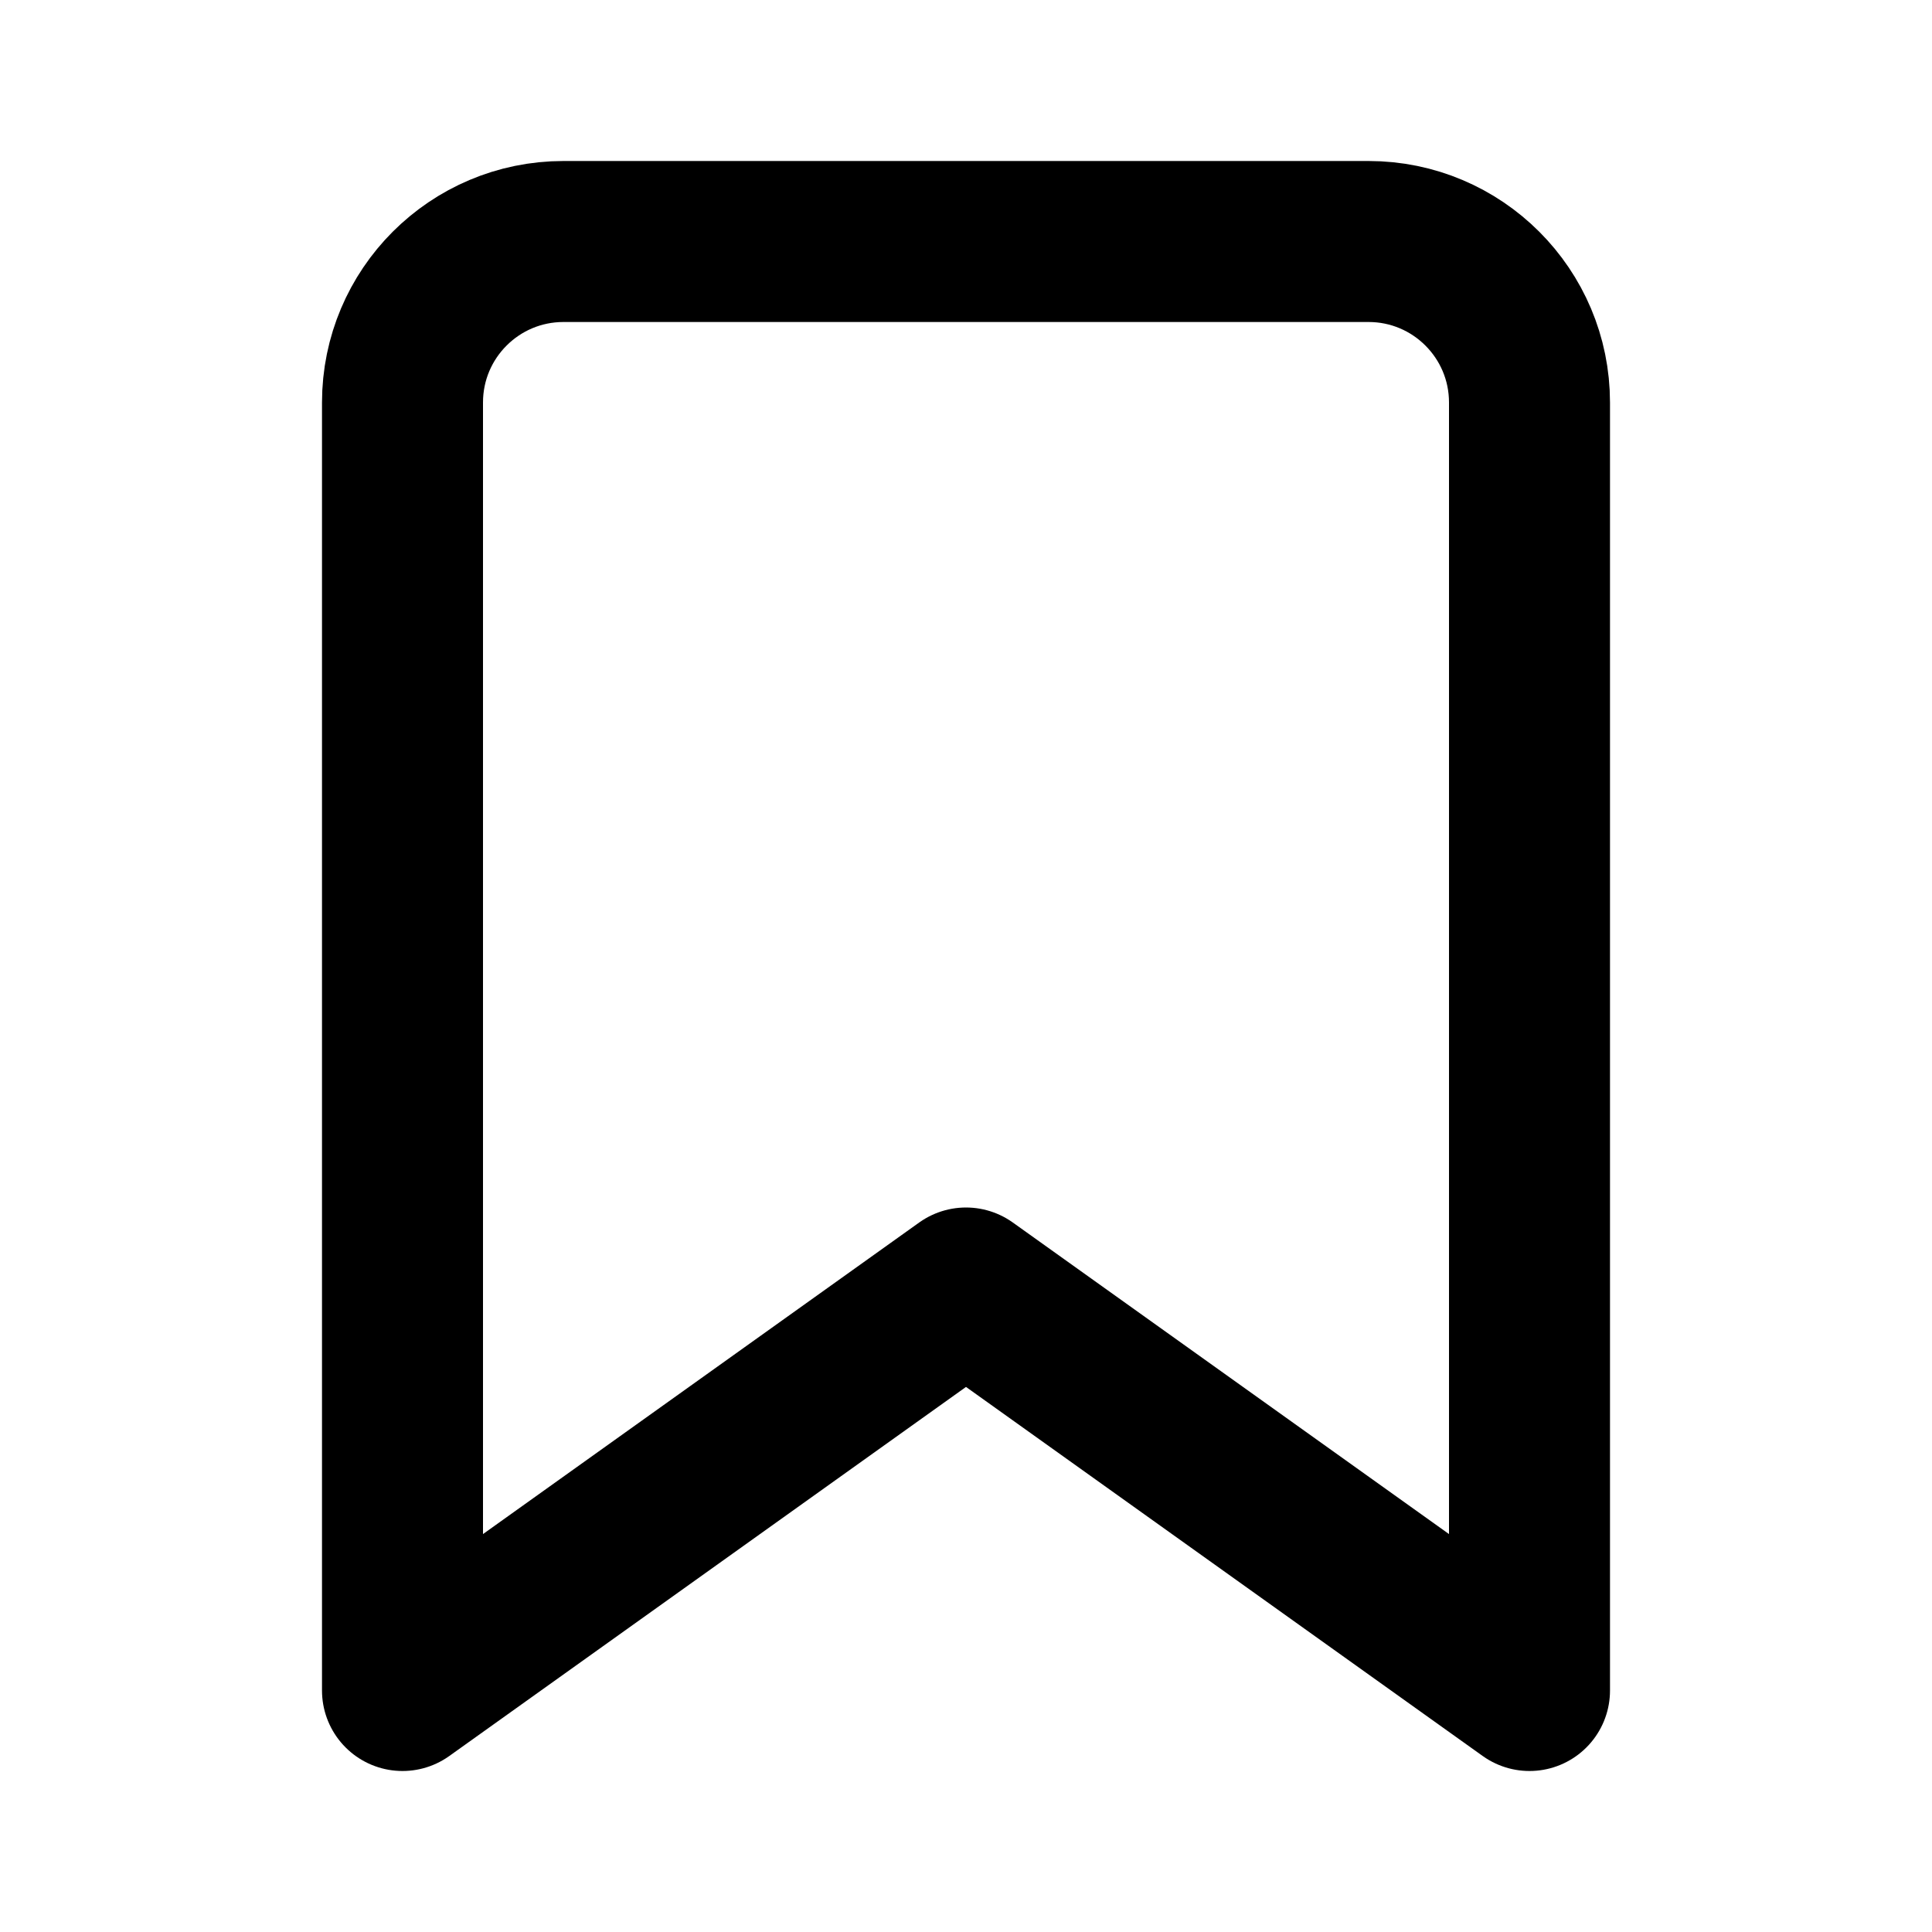
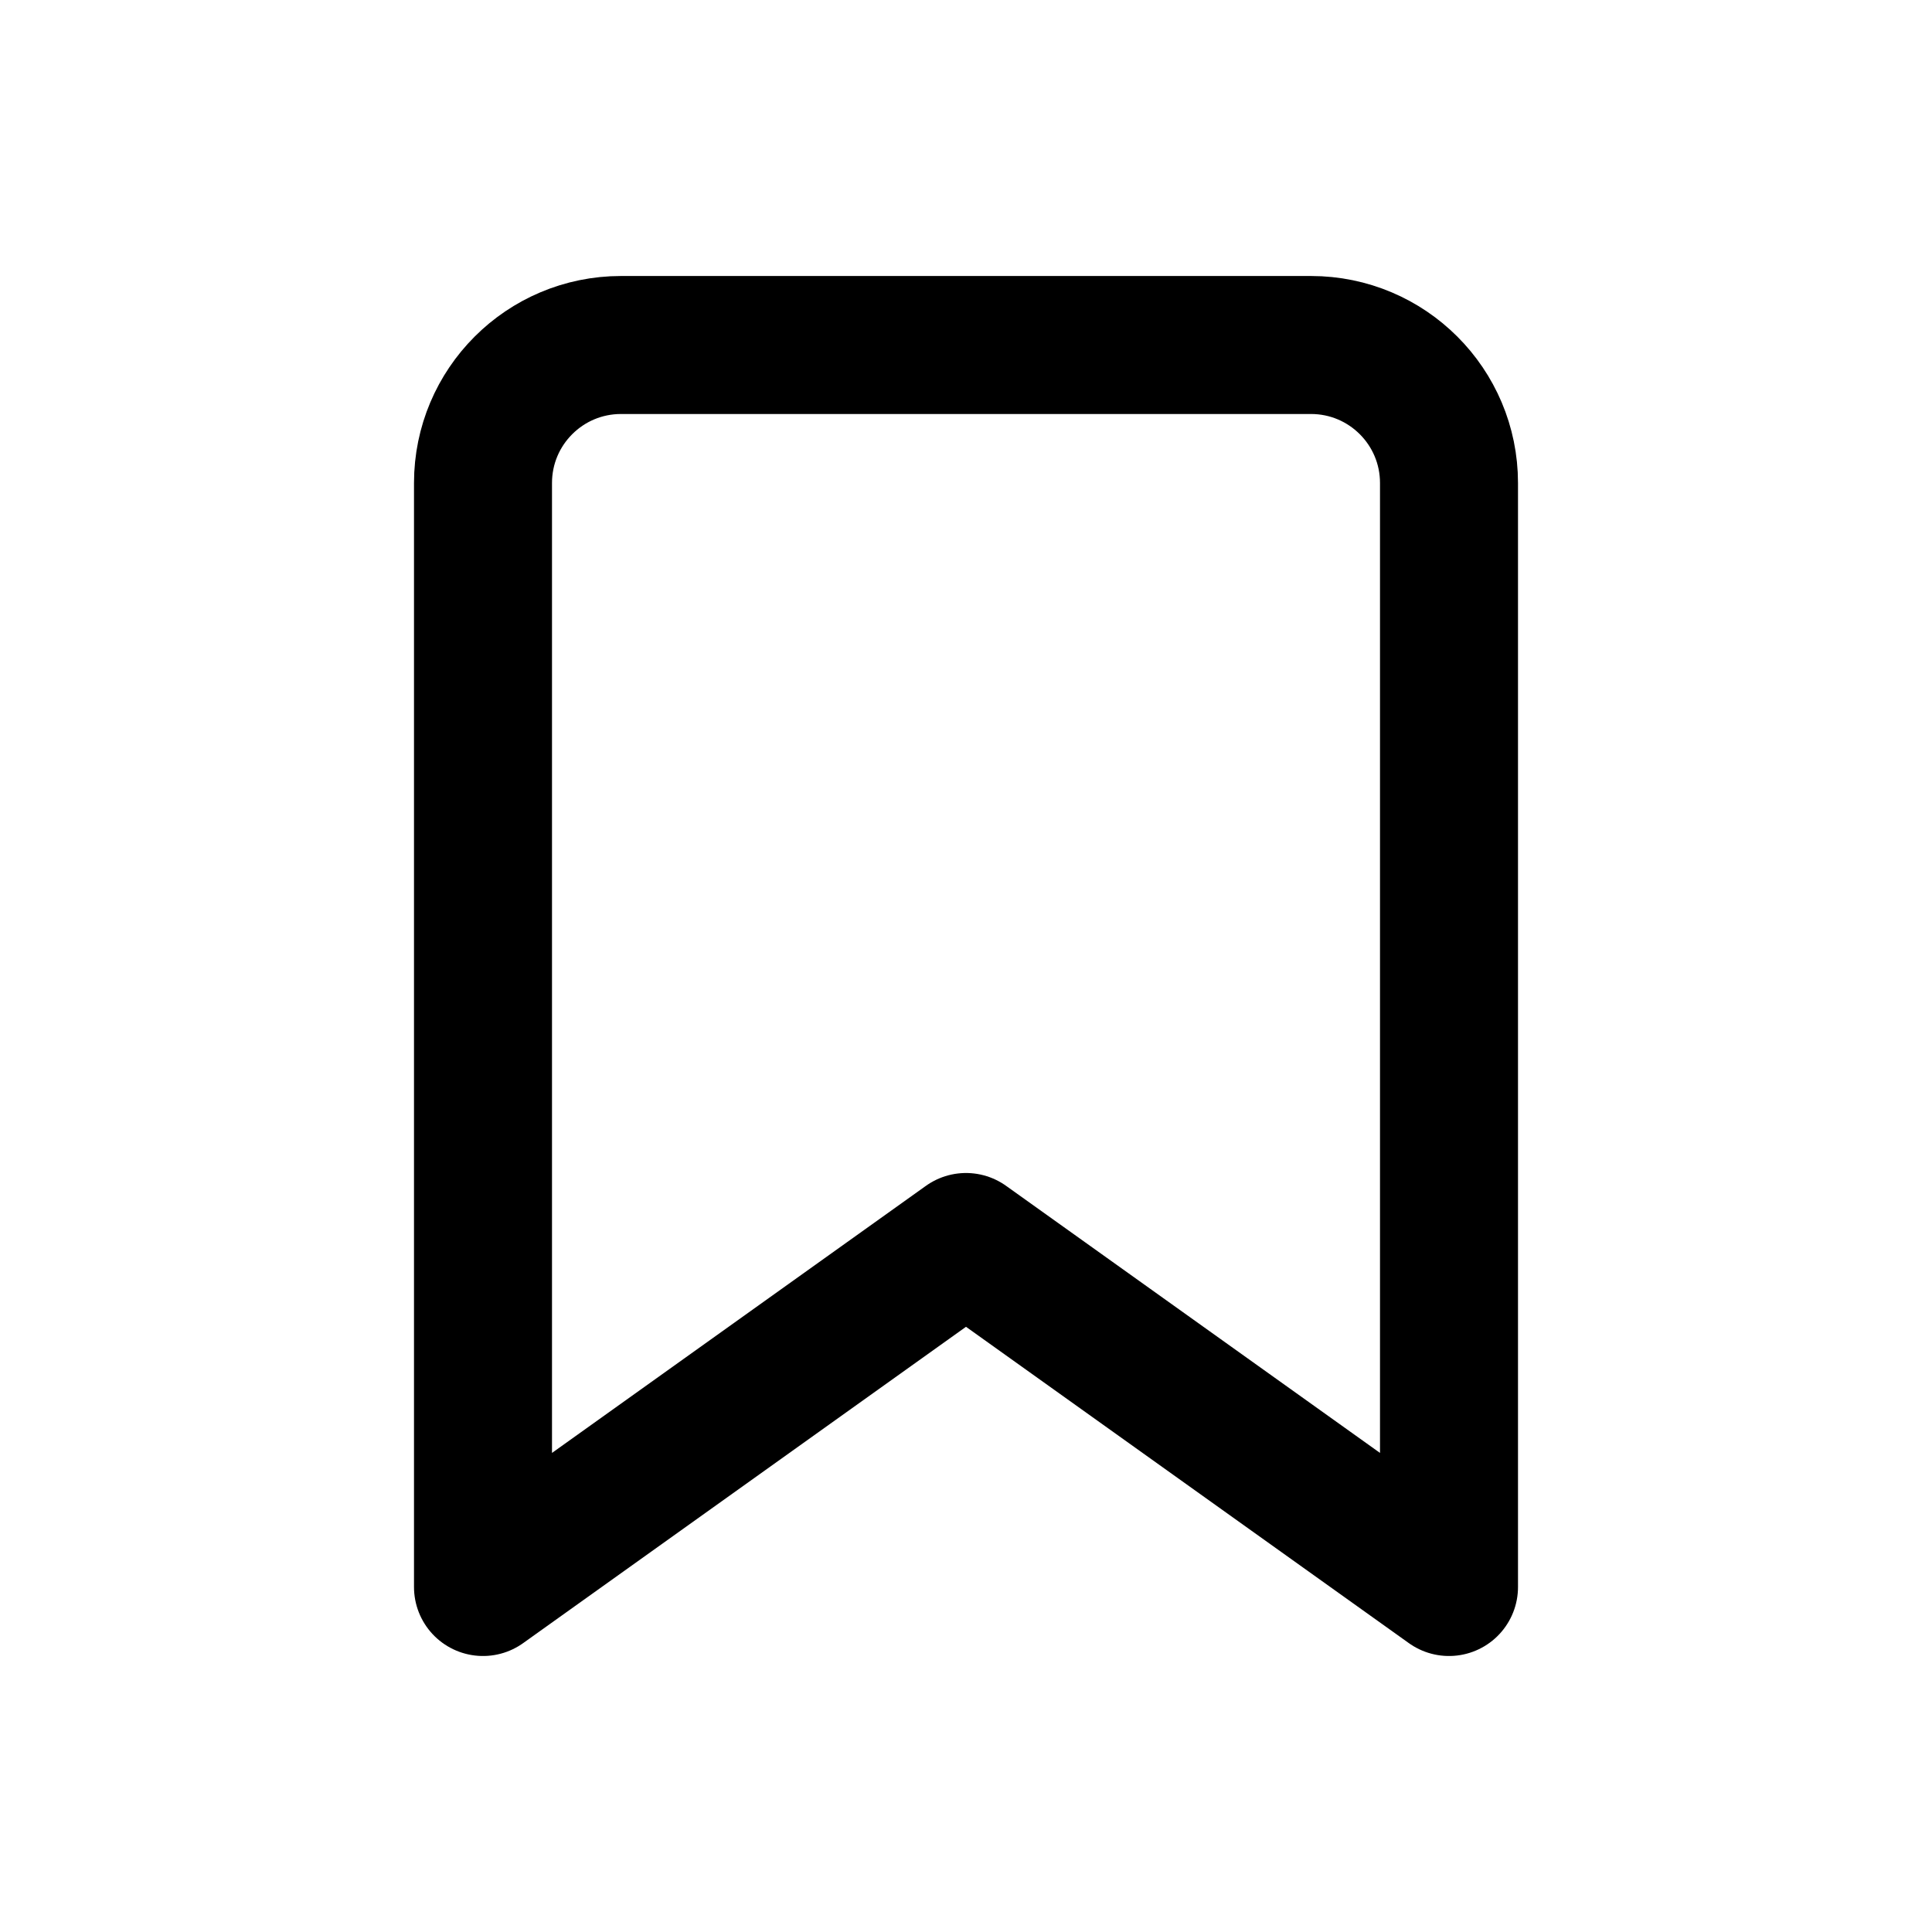
- <svg viewBox="0 0 24 24" fill="none" stroke="currentColor" stroke-width="2" stroke-linecap="round" stroke-linejoin="round" aria-label="bookmark" id="bookmarkSvg">
+ <svg viewBox="-2 -2 28 28" fill="none" stroke="currentColor" stroke-width="2" stroke-linecap="round" stroke-linejoin="round" aria-label="bookmark" id="bookmarkSvg">
  <g id="bookmark-g">
-     <rect width="24" height="24" fill="transparent" stroke="none" pointer-events="all" />
+     <rect x="-2" y="-2" width="28" height="28" fill="transparent" stroke="none" pointer-events="all" />
    <g pointer-events="none">
      <path d="M19 21l-7-5-7 5V5a2 2 0 0 1 2-2h10a2 2 0 0 1 2 2z">
        <animateTransform attributeName="transform" type="translate" values="0 0; 0 -1; 0 0" dur="0.4s" begin="bookmarkSvg.mouseover" calcMode="spline" keySplines="0.4 0 0.2 1; 0.4 0 0.2 1" />
      </path>
    </g>
  </g>
</svg>
